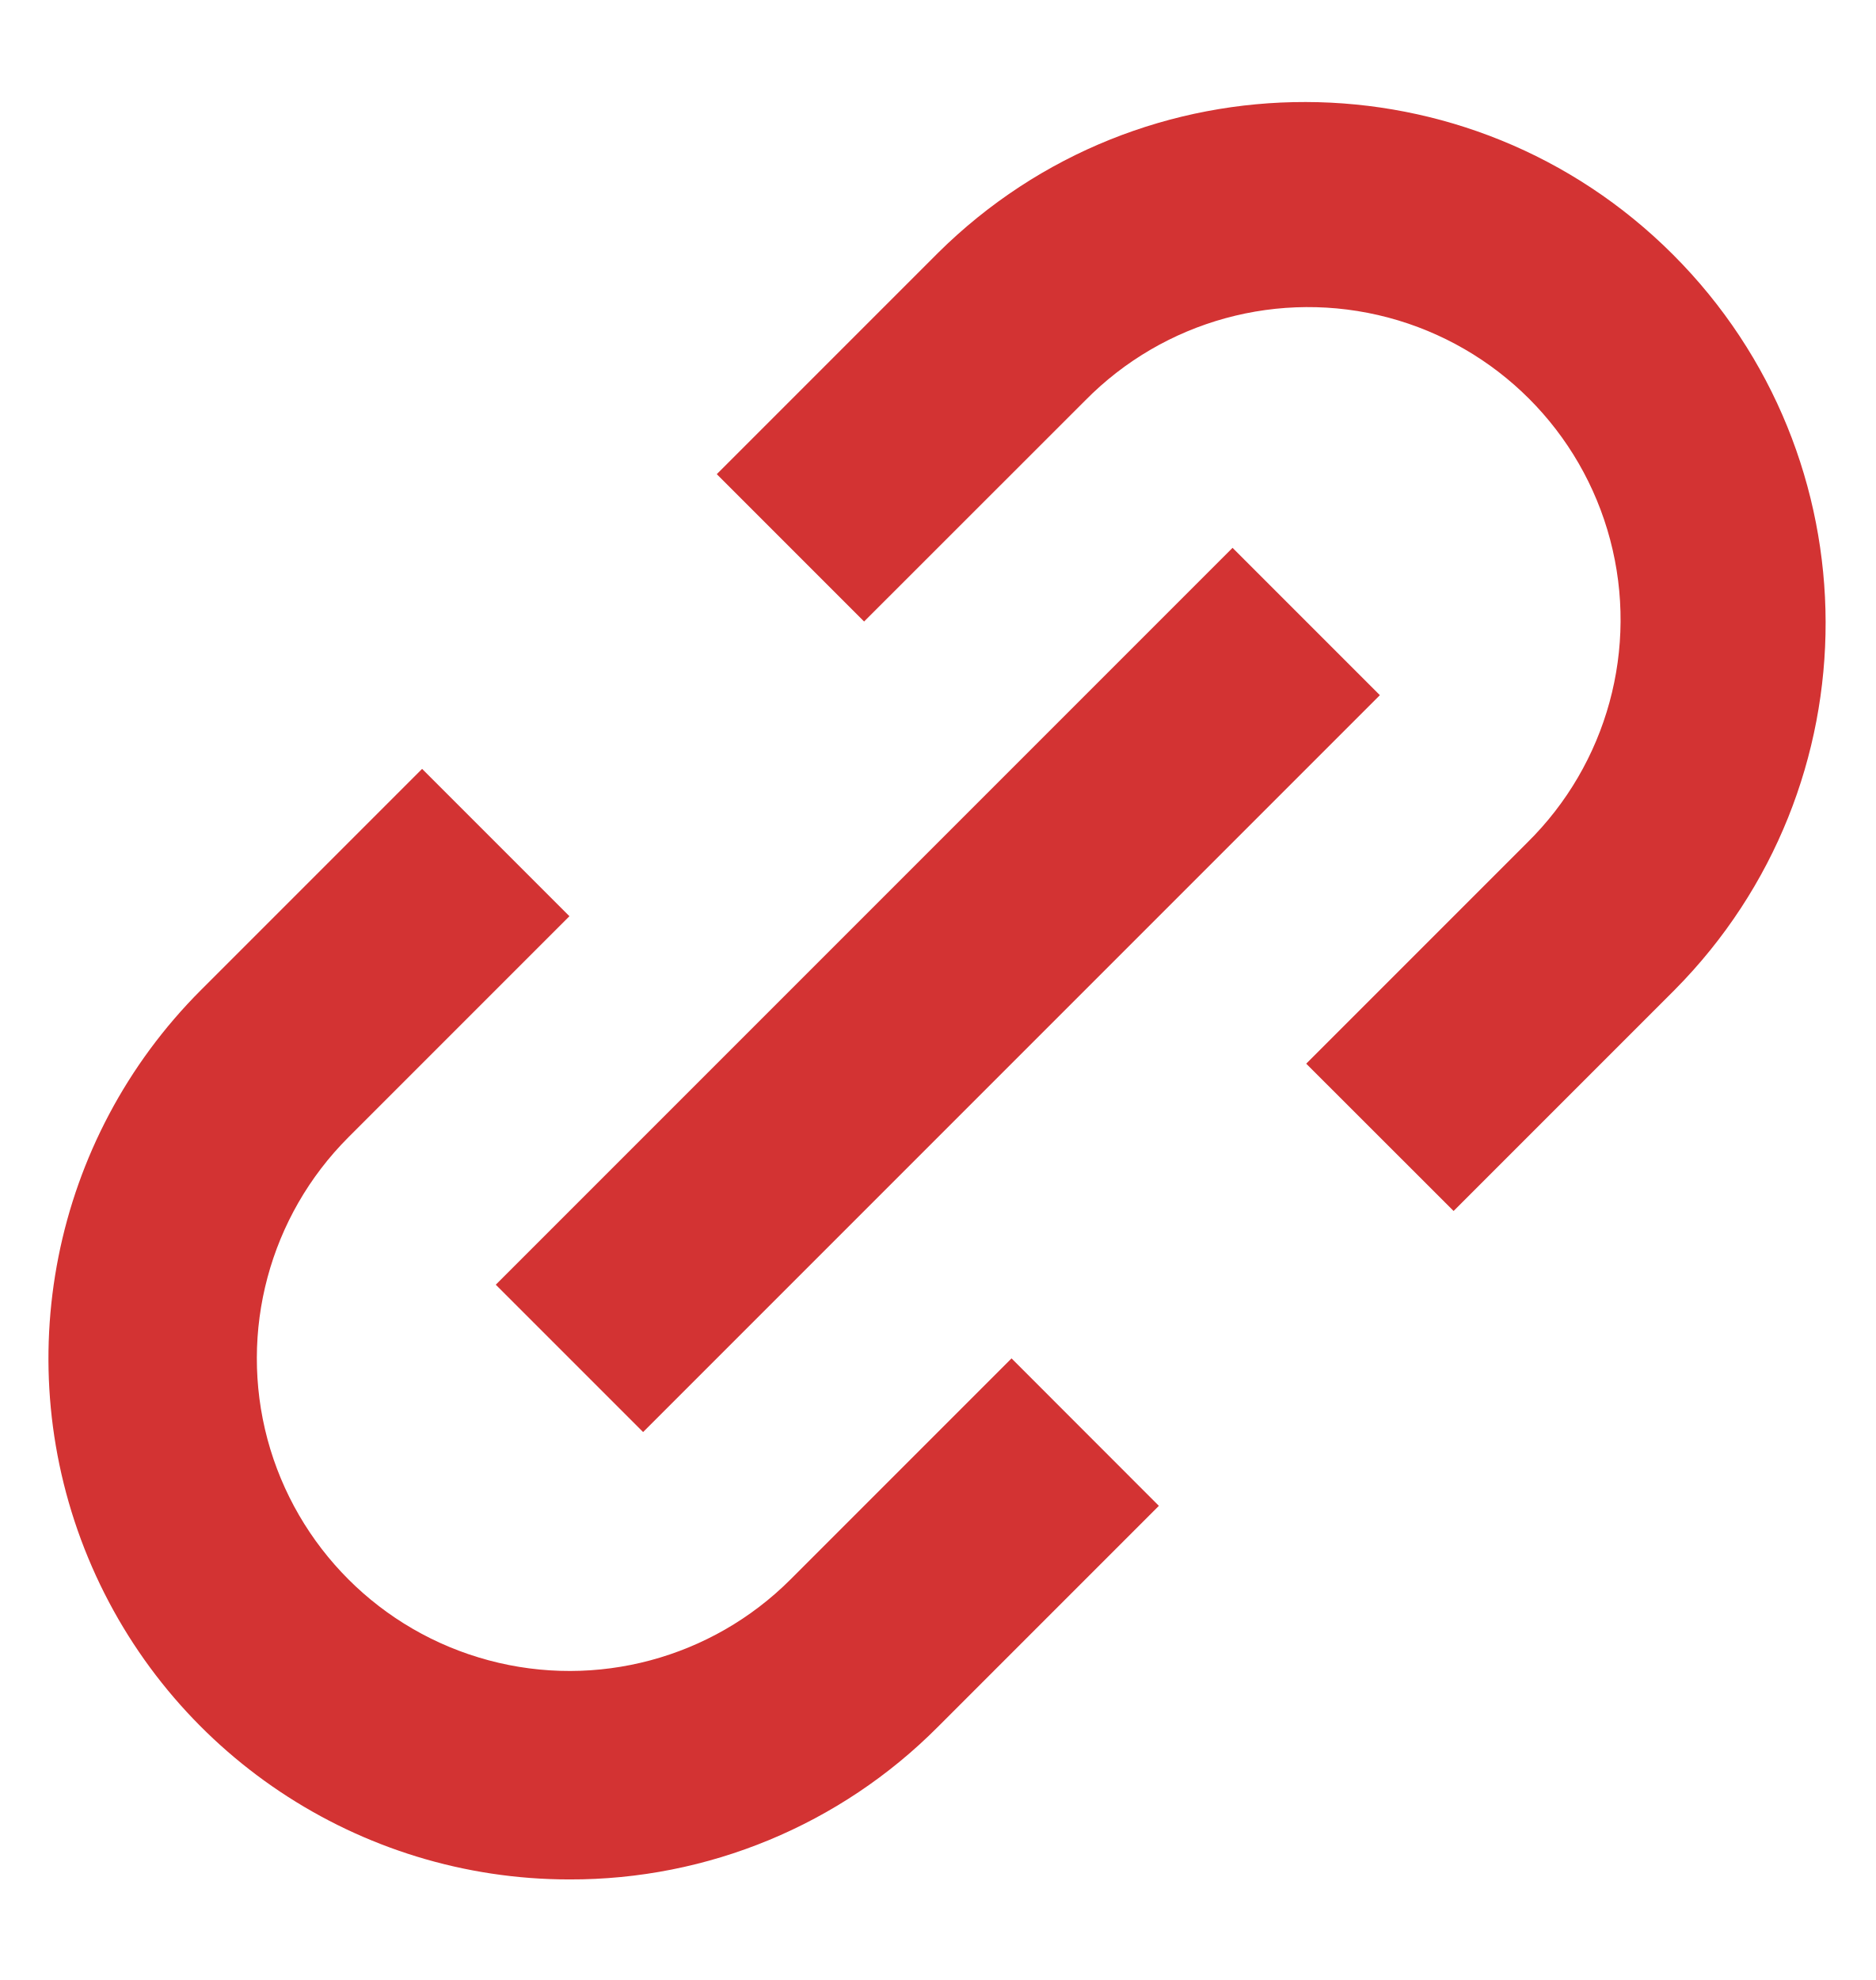
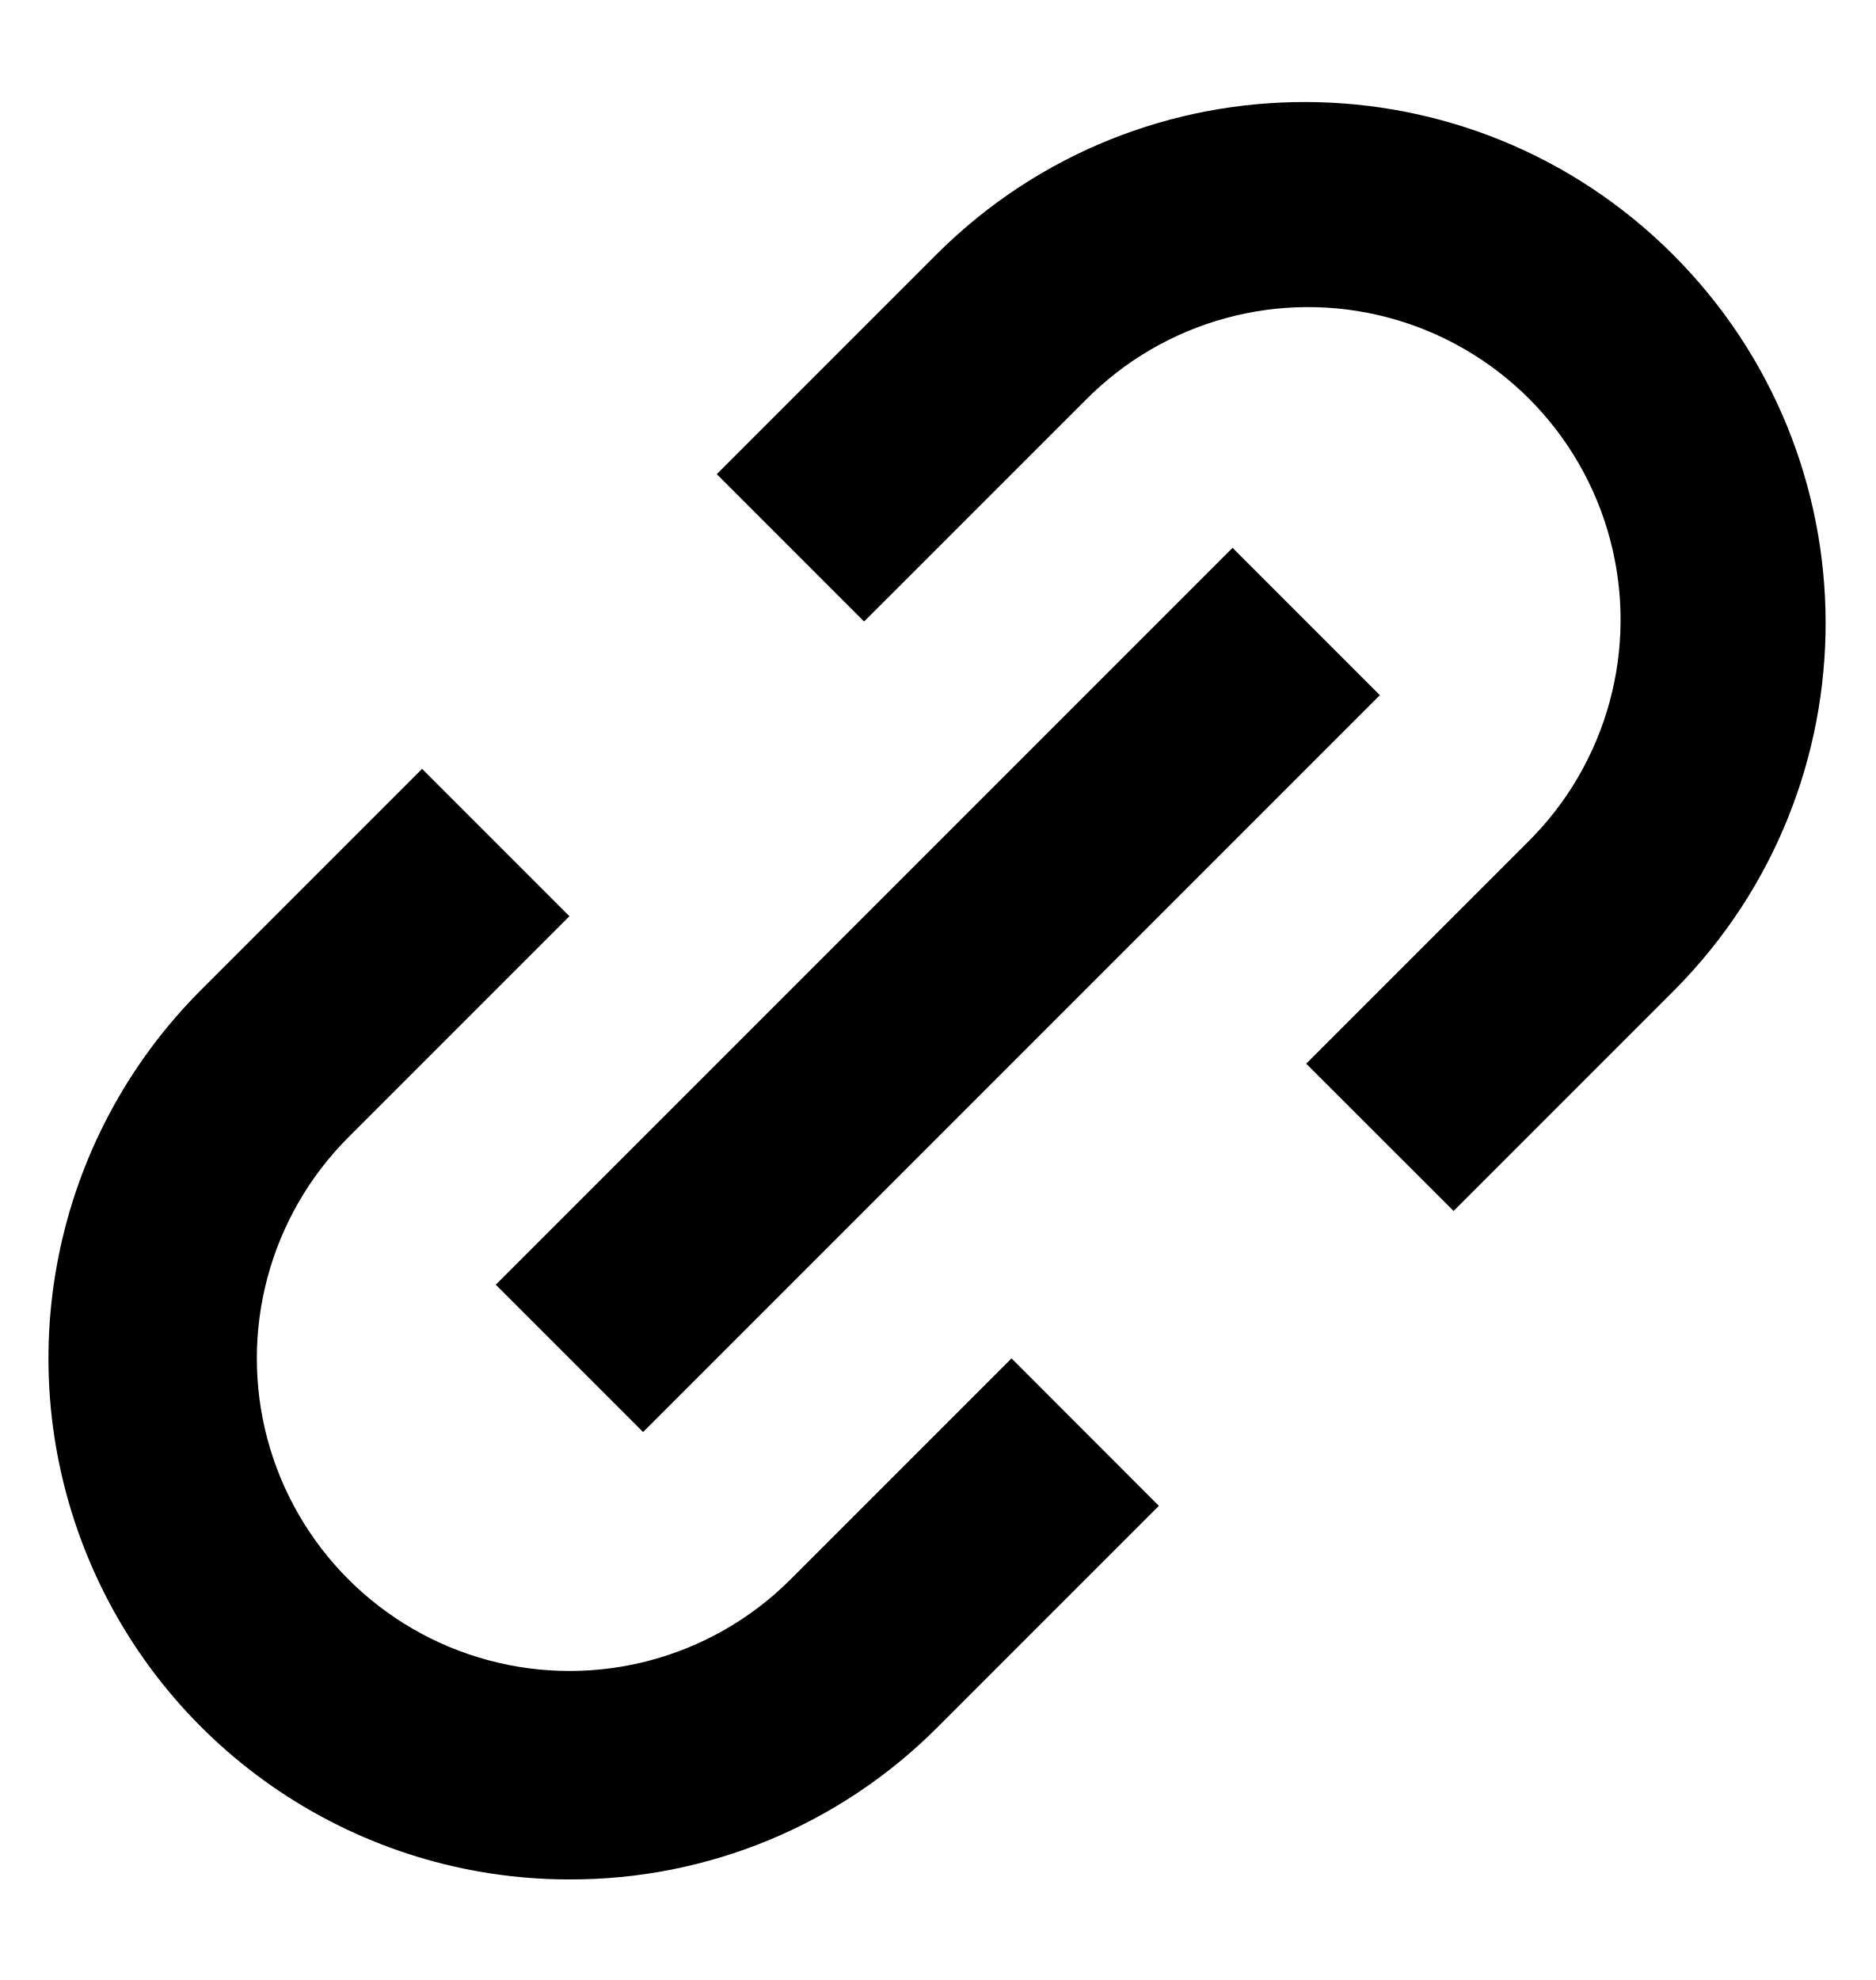
<svg xmlns="http://www.w3.org/2000/svg" width="18" height="19" viewBox="0 0 18 19" fill="none">
-   <path d="M5.465 18.035C3.443 18.035 1.62 16.817 0.846 14.949C0.072 13.081 0.499 10.93 1.929 9.5L4.051 7.378L5.465 8.792L3.344 10.913C2.586 11.671 2.29 12.776 2.567 13.811C2.845 14.846 3.654 15.655 4.689 15.932C5.724 16.21 6.829 15.914 7.587 15.156L9.708 13.035L11.122 14.45L9.001 16.571C8.065 17.512 6.792 18.039 5.465 18.035ZM6.172 13.742L4.758 12.328L11.829 5.257L13.243 6.671L6.173 13.741L6.172 13.742ZM13.951 11.621L12.536 10.207L14.657 8.086C15.425 7.33 15.729 6.221 15.453 5.179C15.177 4.137 14.364 3.324 13.322 3.047C12.28 2.771 11.171 3.075 10.415 3.843L8.293 5.964L6.879 4.55L9.001 2.428C10.956 0.49 14.11 0.497 16.056 2.443C18.003 4.39 18.01 7.544 16.072 9.499L13.951 11.62V11.621Z" fill="#D33333" />
+   <path d="M5.465 18.035C3.443 18.035 1.62 16.817 0.846 14.949C0.072 13.081 0.499 10.93 1.929 9.5L4.051 7.378L5.465 8.792L3.344 10.913C2.586 11.671 2.29 12.776 2.567 13.811C2.845 14.846 3.654 15.655 4.689 15.932C5.724 16.21 6.829 15.914 7.587 15.156L9.708 13.035L11.122 14.45L9.001 16.571C8.065 17.512 6.792 18.039 5.465 18.035ZM6.172 13.742L4.758 12.328L11.829 5.257L13.243 6.671L6.173 13.741L6.172 13.742ZM13.951 11.621L12.536 10.207L14.657 8.086C15.425 7.33 15.729 6.221 15.453 5.179C15.177 4.137 14.364 3.324 13.322 3.047C12.28 2.771 11.171 3.075 10.415 3.843L8.293 5.964L6.879 4.55L9.001 2.428C10.956 0.49 14.11 0.497 16.056 2.443C18.003 4.39 18.01 7.544 16.072 9.499L13.951 11.62V11.621Z" fill="currentColor" />
</svg>
